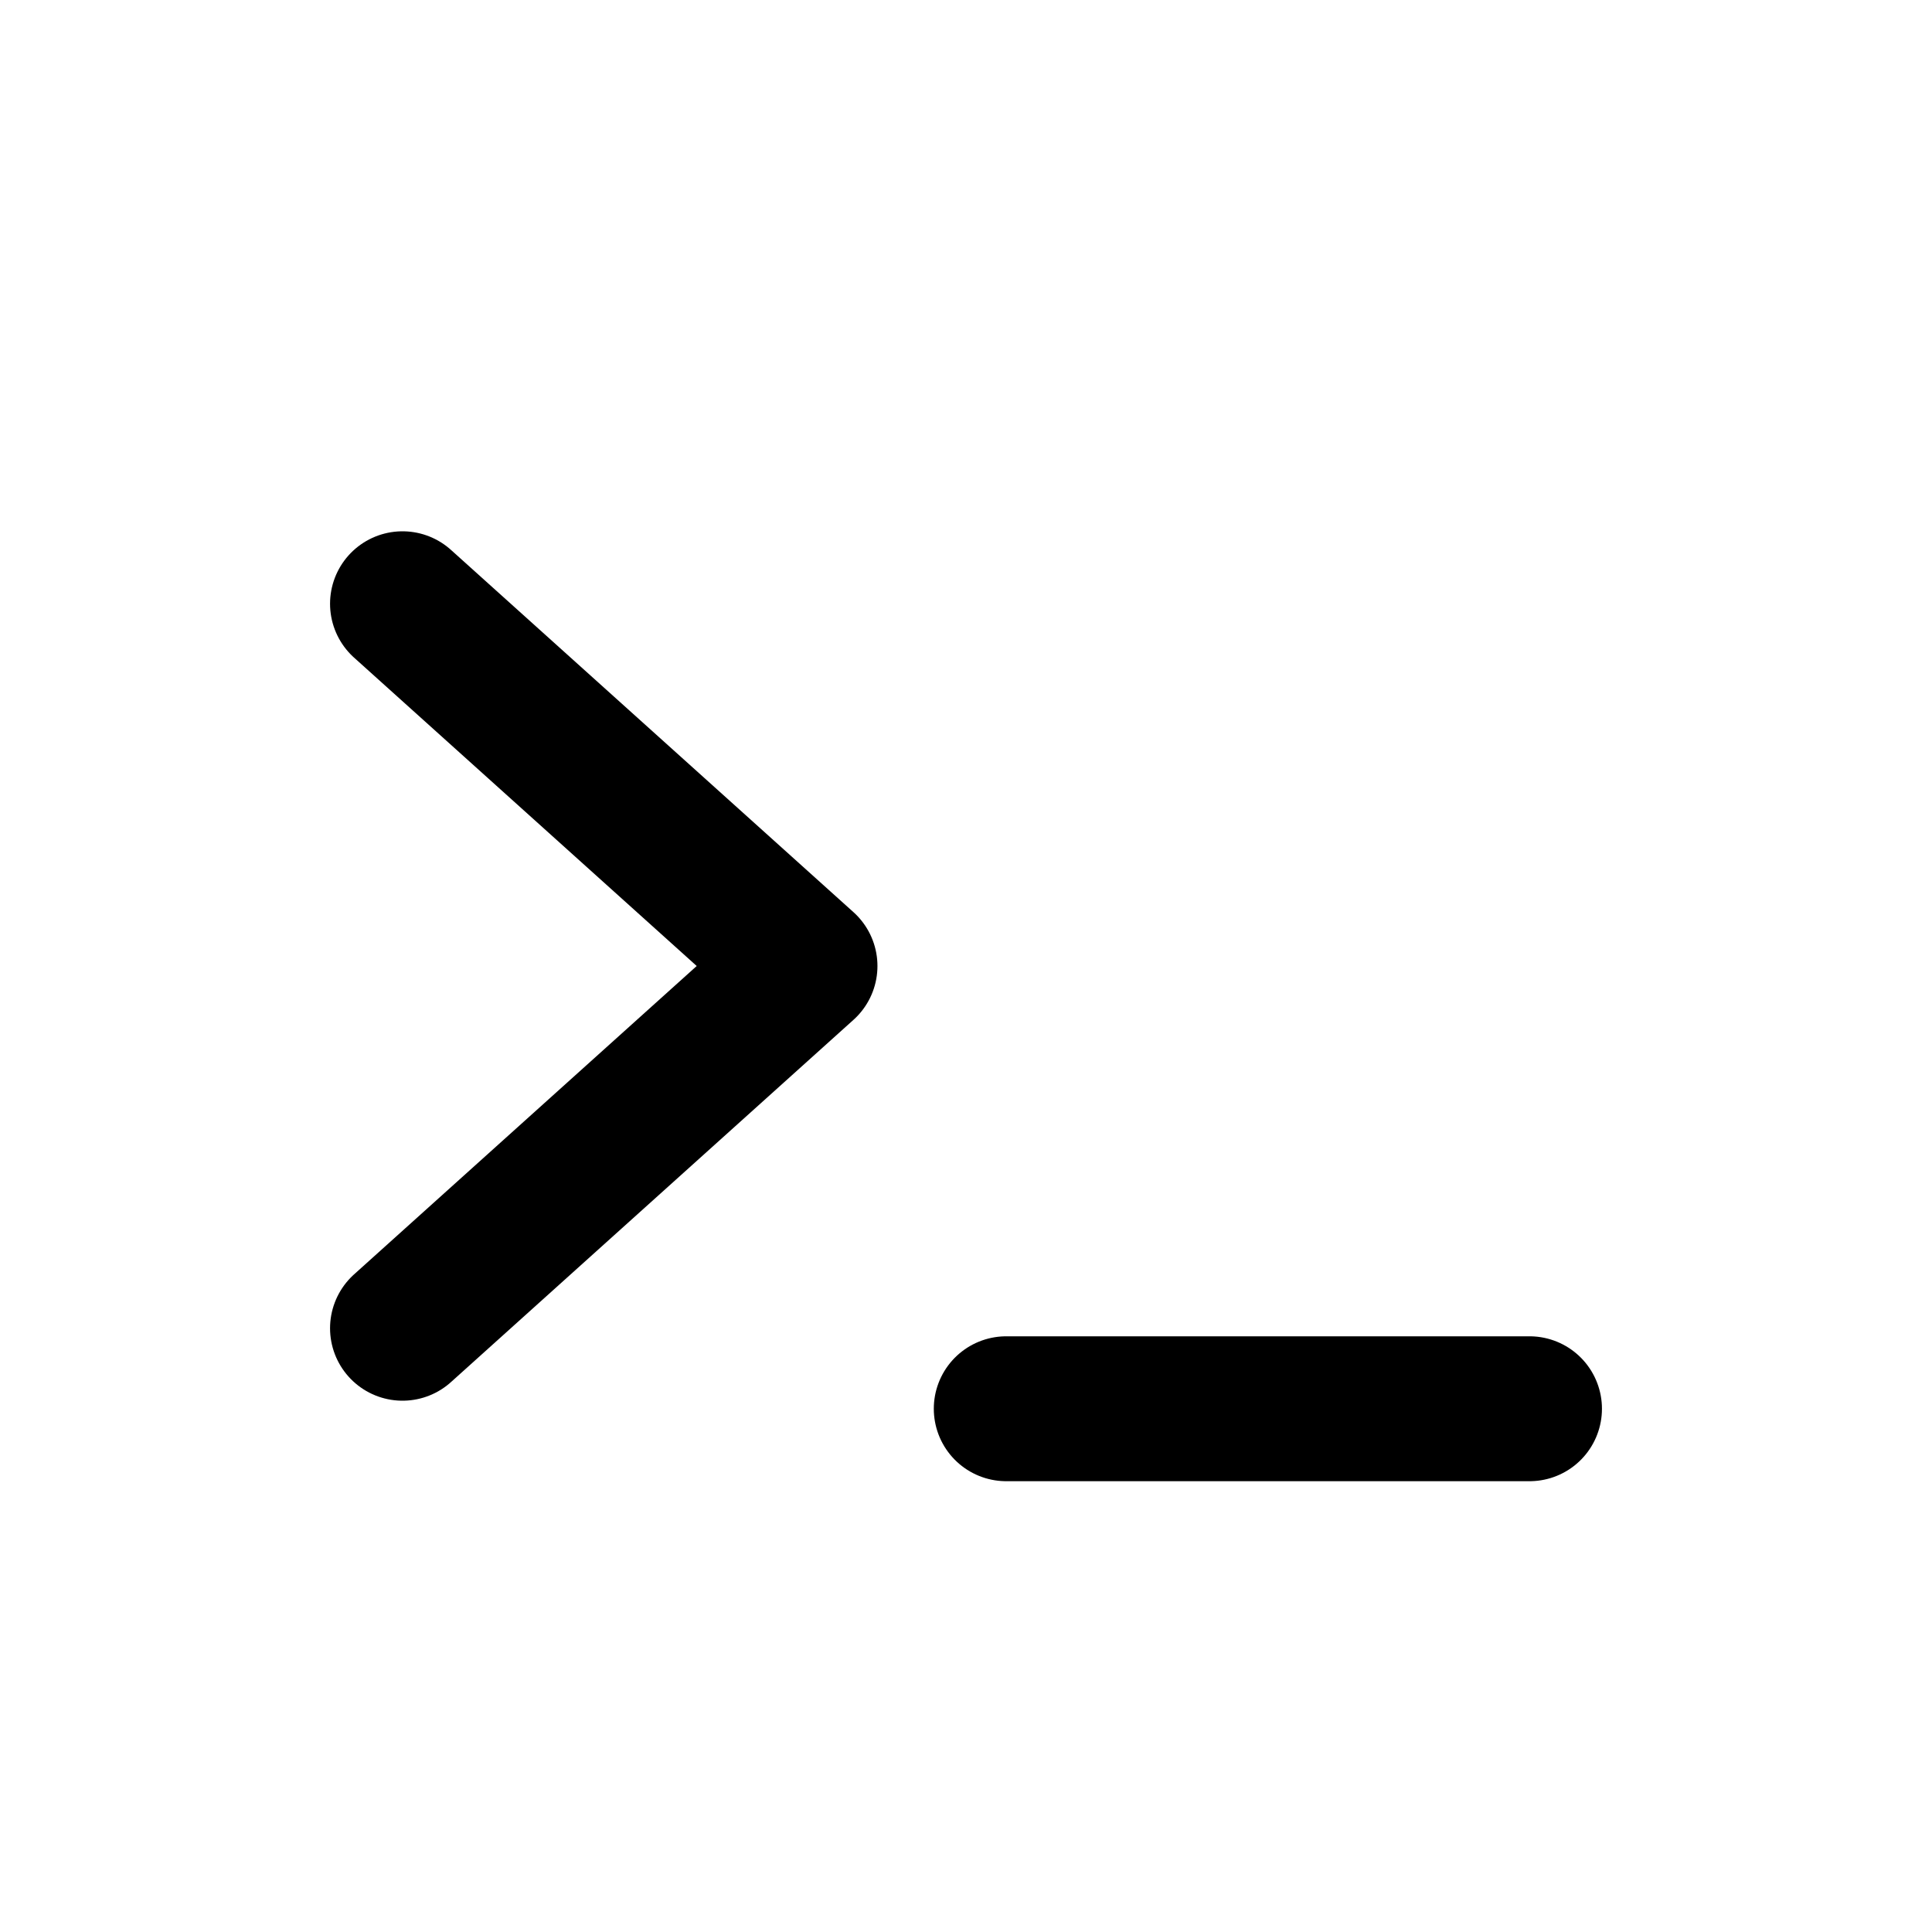
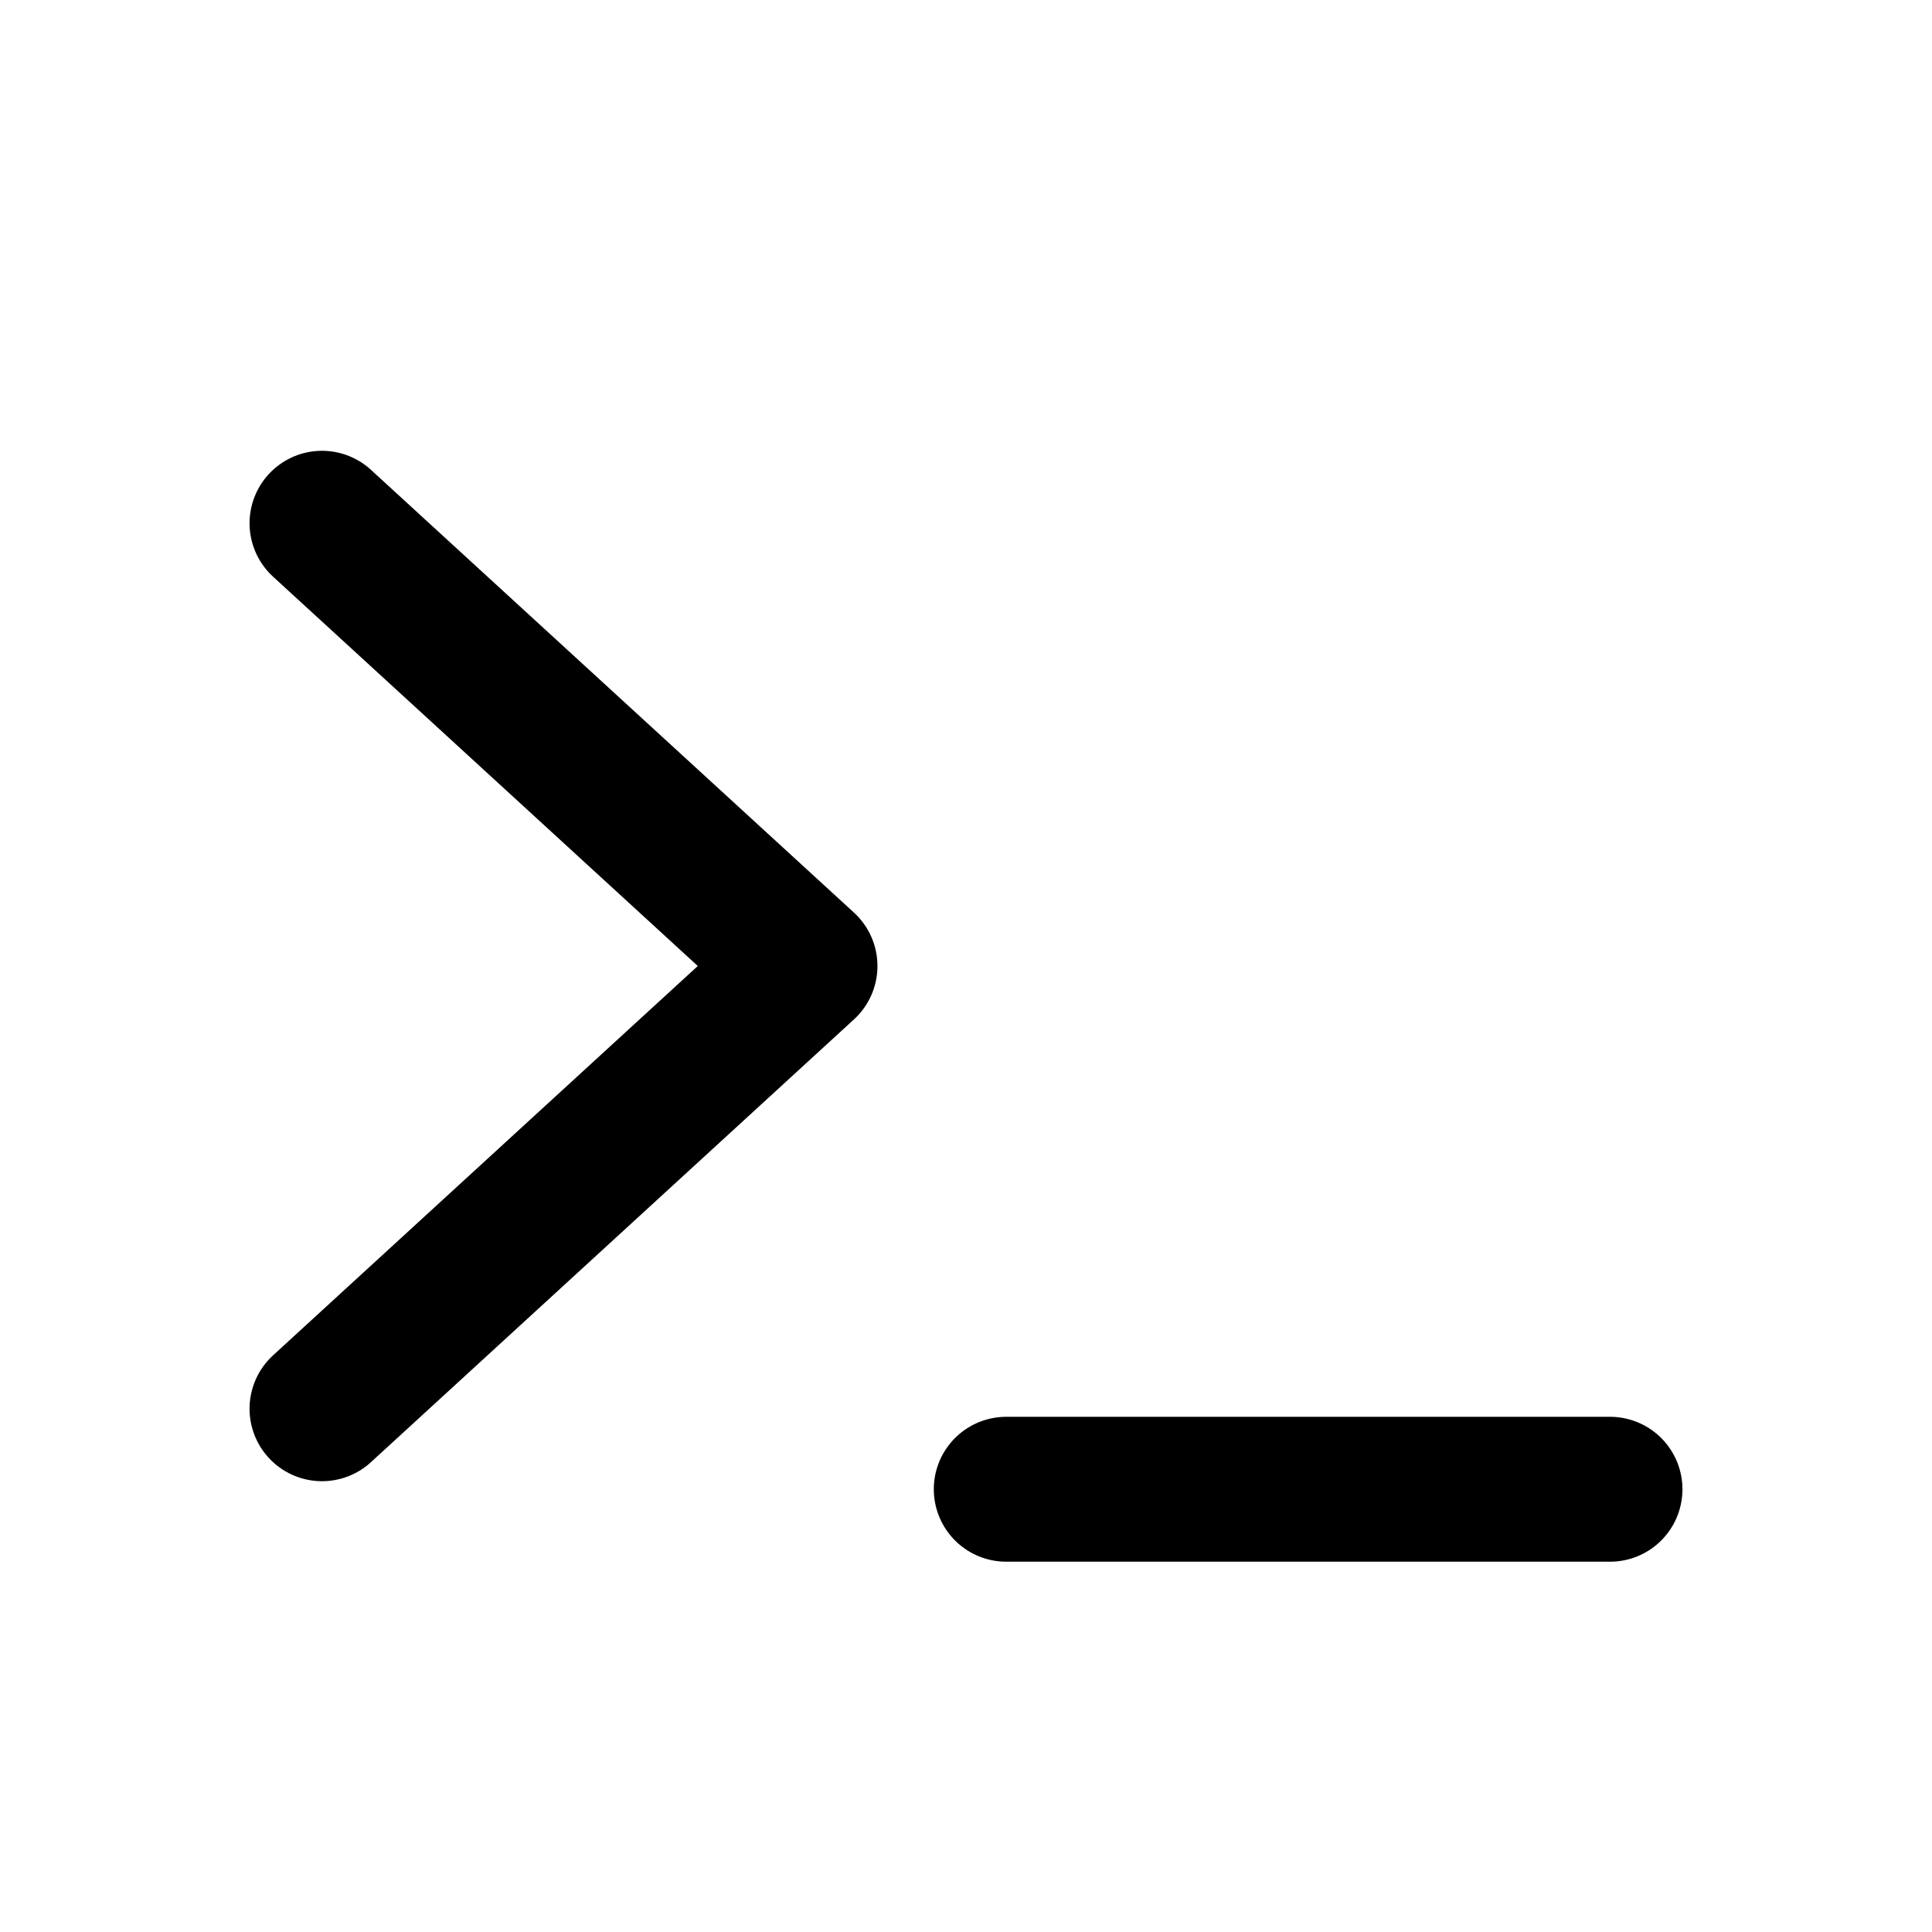
<svg xmlns="http://www.w3.org/2000/svg" viewBox="0 0 24 24" width="24" height="24" fill="none" stroke="#000" stroke-width="1.8" stroke-linecap="round" stroke-linejoin="round">
-   <path d="m5 16.5 5-4.5-5-4.5" />
-   <path d="M12.5 17.5H19" />
+   <path d="m4 17.5 6-5.5-6-5.5" />
+   <path d="M12.5 18.5h7.5" />
</svg>
